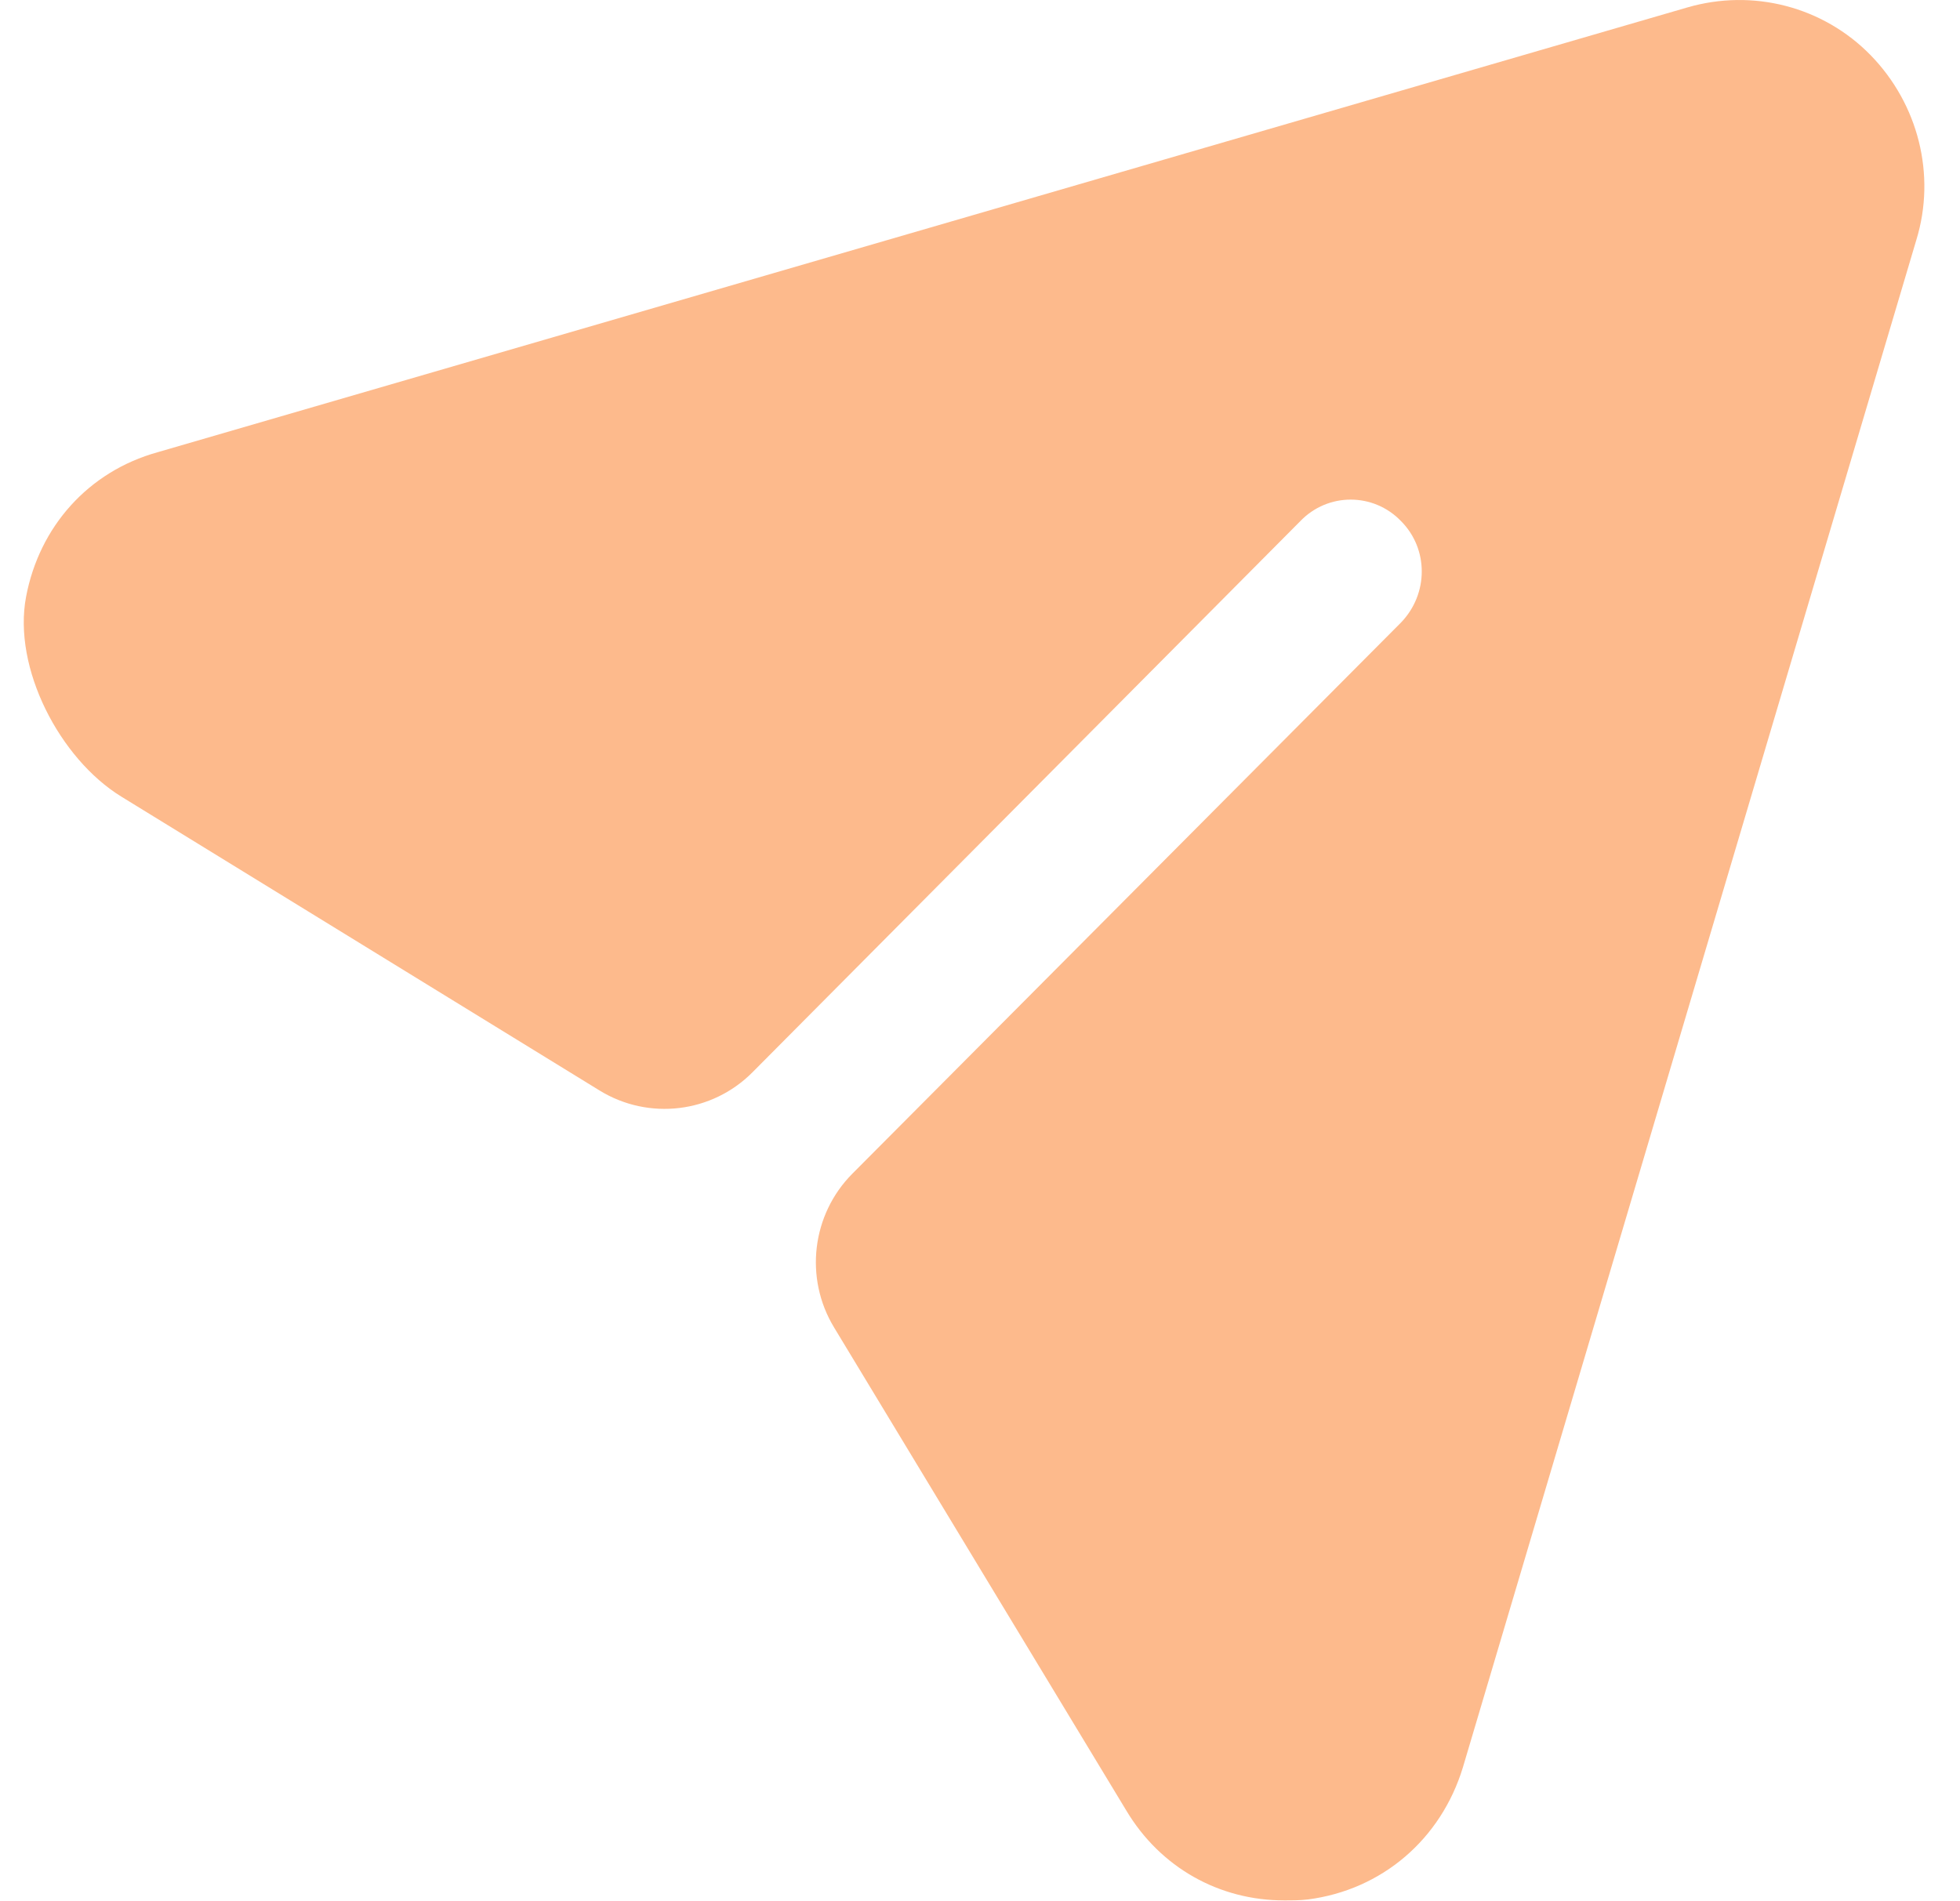
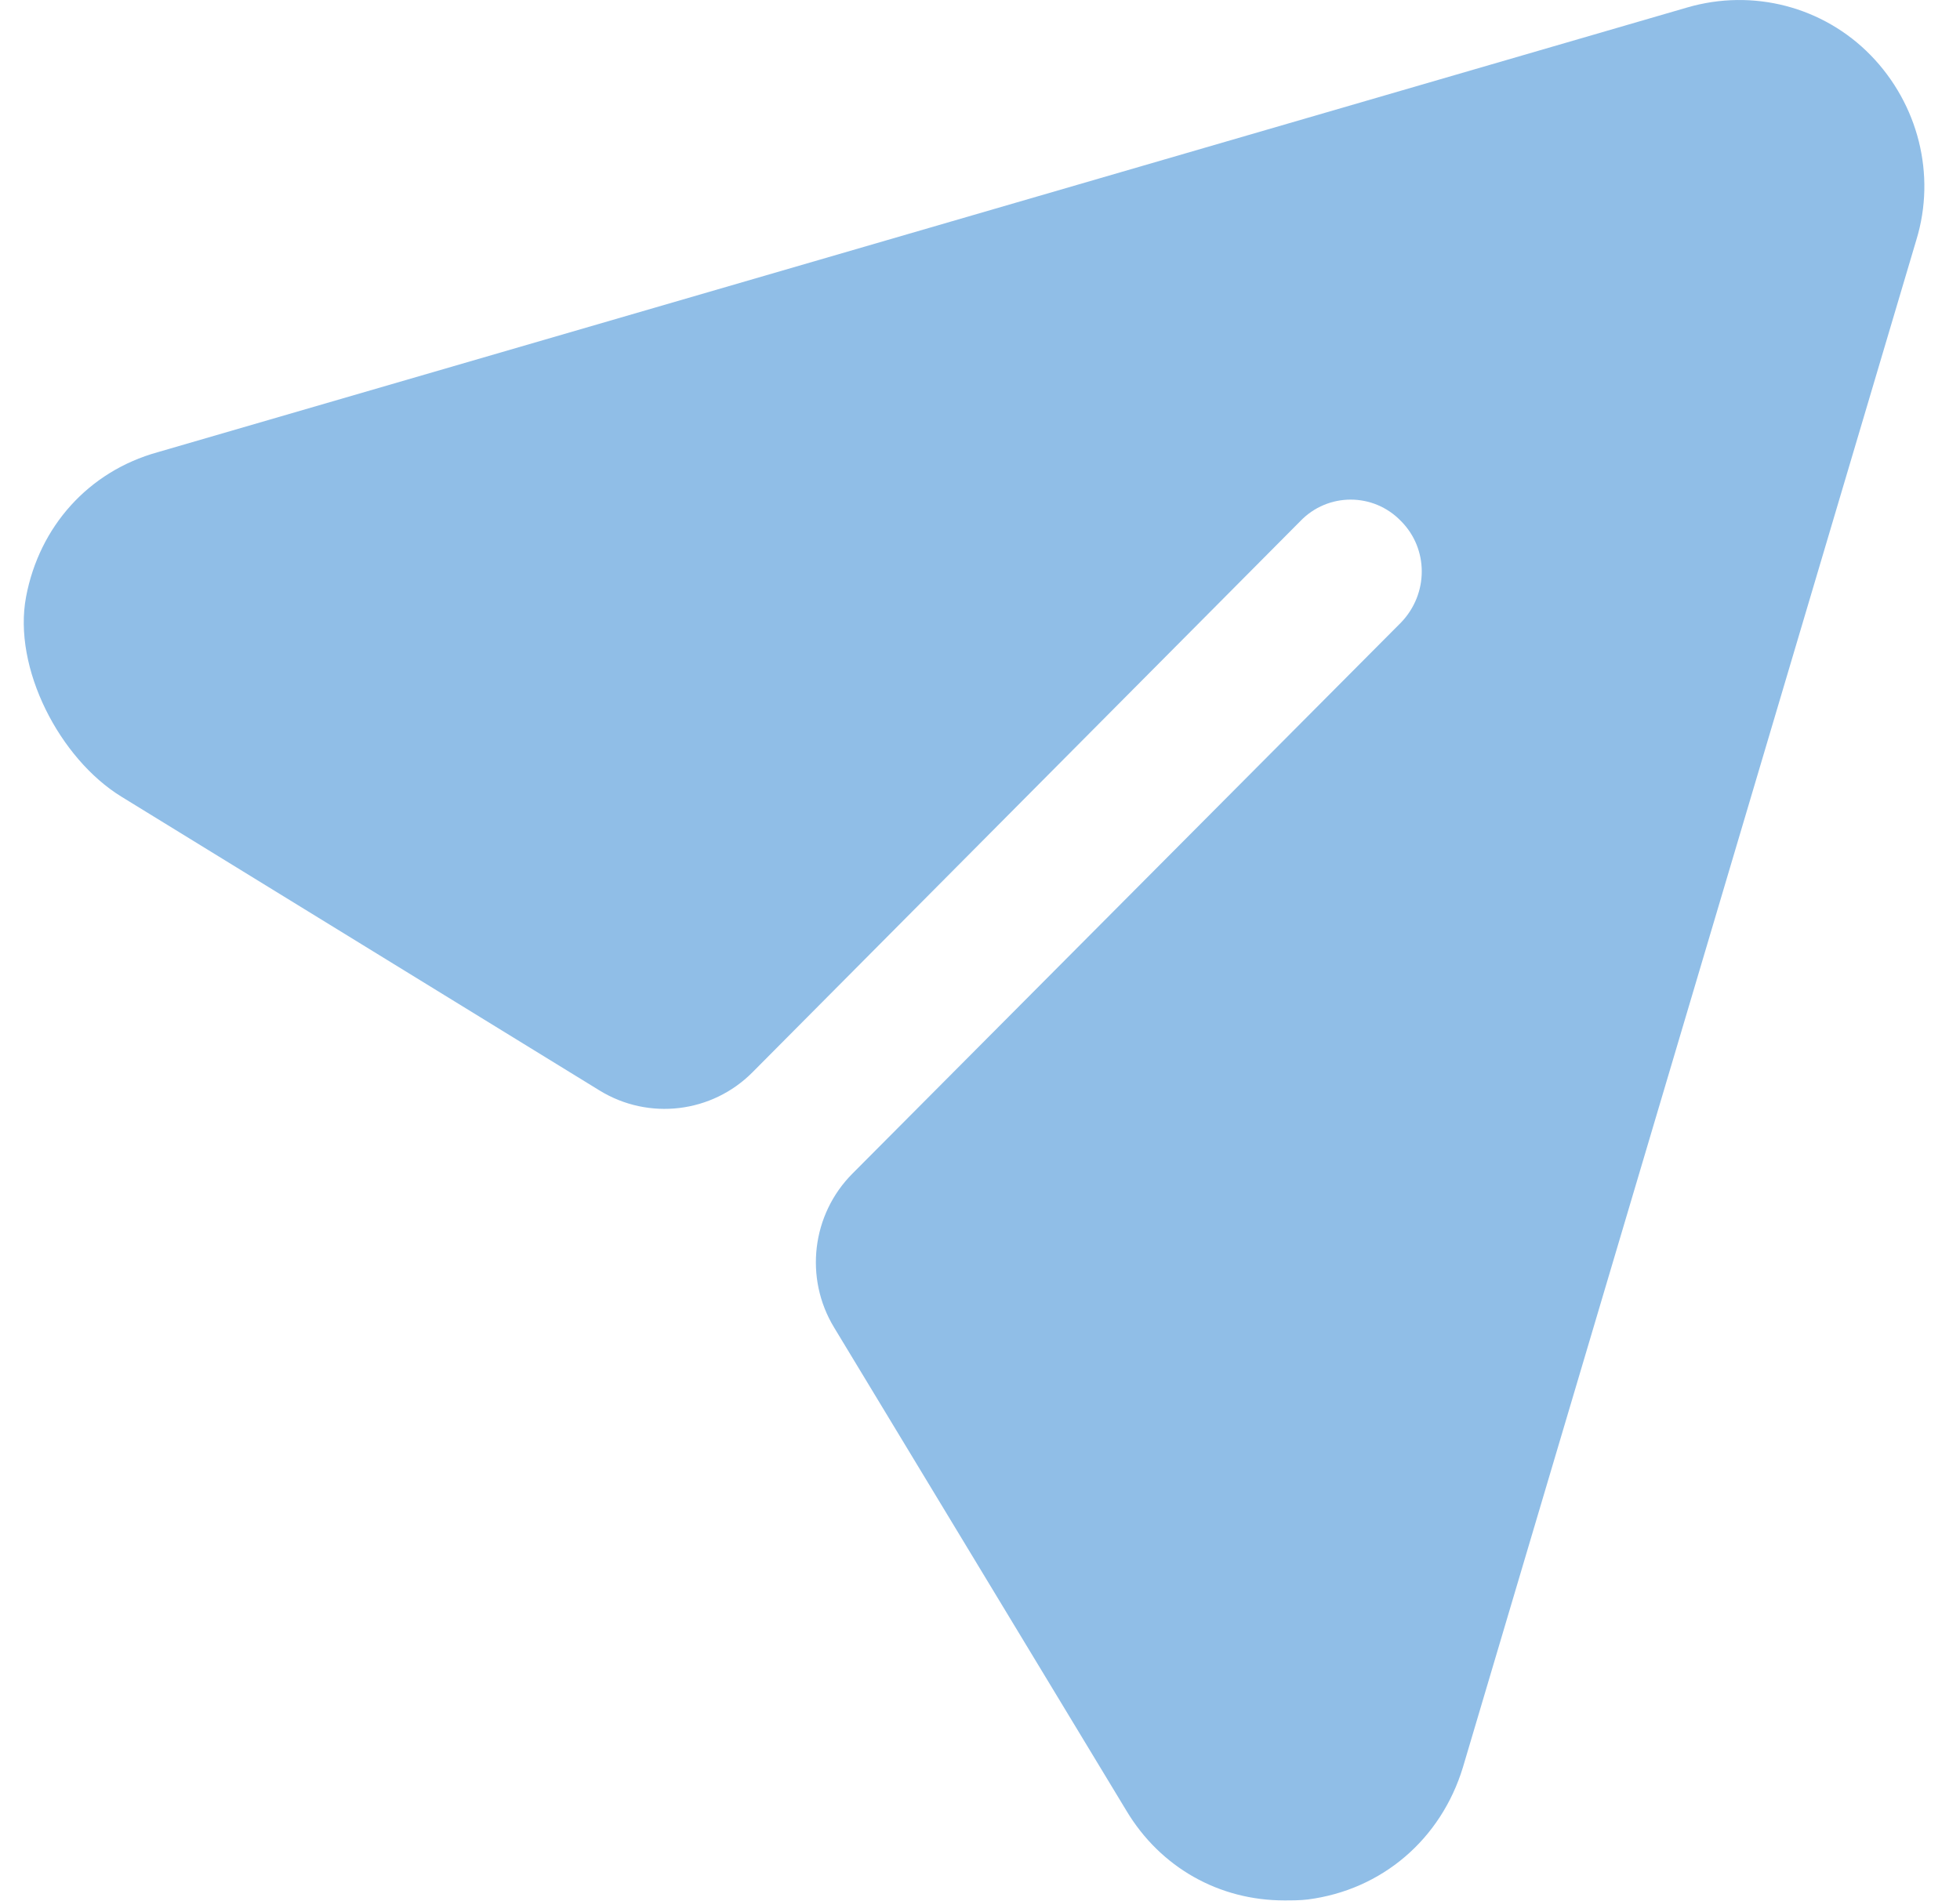
<svg xmlns="http://www.w3.org/2000/svg" width="33" height="32" viewBox="0 0 33 32" fill="none">
-   <path d="M31.497 0.931C30.696 0.11 29.512 -0.196 28.407 0.126L2.653 7.615C1.488 7.939 0.662 8.868 0.439 10.049C0.212 11.25 1.006 12.776 2.043 13.414L10.096 18.363C10.922 18.87 11.988 18.743 12.671 18.054L21.893 8.775C22.357 8.292 23.125 8.292 23.589 8.775C24.054 9.242 24.054 9.999 23.589 10.482L14.352 19.762C13.667 20.45 13.539 21.521 14.043 22.352L18.963 30.486C19.54 31.452 20.532 32 21.621 32C21.749 32 21.893 32 22.021 31.984C23.269 31.823 24.262 30.969 24.63 29.761L32.265 4.04C32.601 2.944 32.297 1.753 31.497 0.931" fill="rgb(253 186 140)" />
+   <path d="M31.497 0.931C30.696 0.11 29.512 -0.196 28.407 0.126L2.653 7.615C1.488 7.939 0.662 8.868 0.439 10.049C0.212 11.25 1.006 12.776 2.043 13.414L10.096 18.363C10.922 18.87 11.988 18.743 12.671 18.054L21.893 8.775C22.357 8.292 23.125 8.292 23.589 8.775C24.054 9.242 24.054 9.999 23.589 10.482L14.352 19.762C13.667 20.45 13.539 21.521 14.043 22.352L18.963 30.486C19.54 31.452 20.532 32 21.621 32C21.749 32 21.893 32 22.021 31.984C23.269 31.823 24.262 30.969 24.63 29.761L32.265 4.04C32.601 2.944 32.297 1.753 31.497 0.931" fill="#90bee7" />
</svg>
